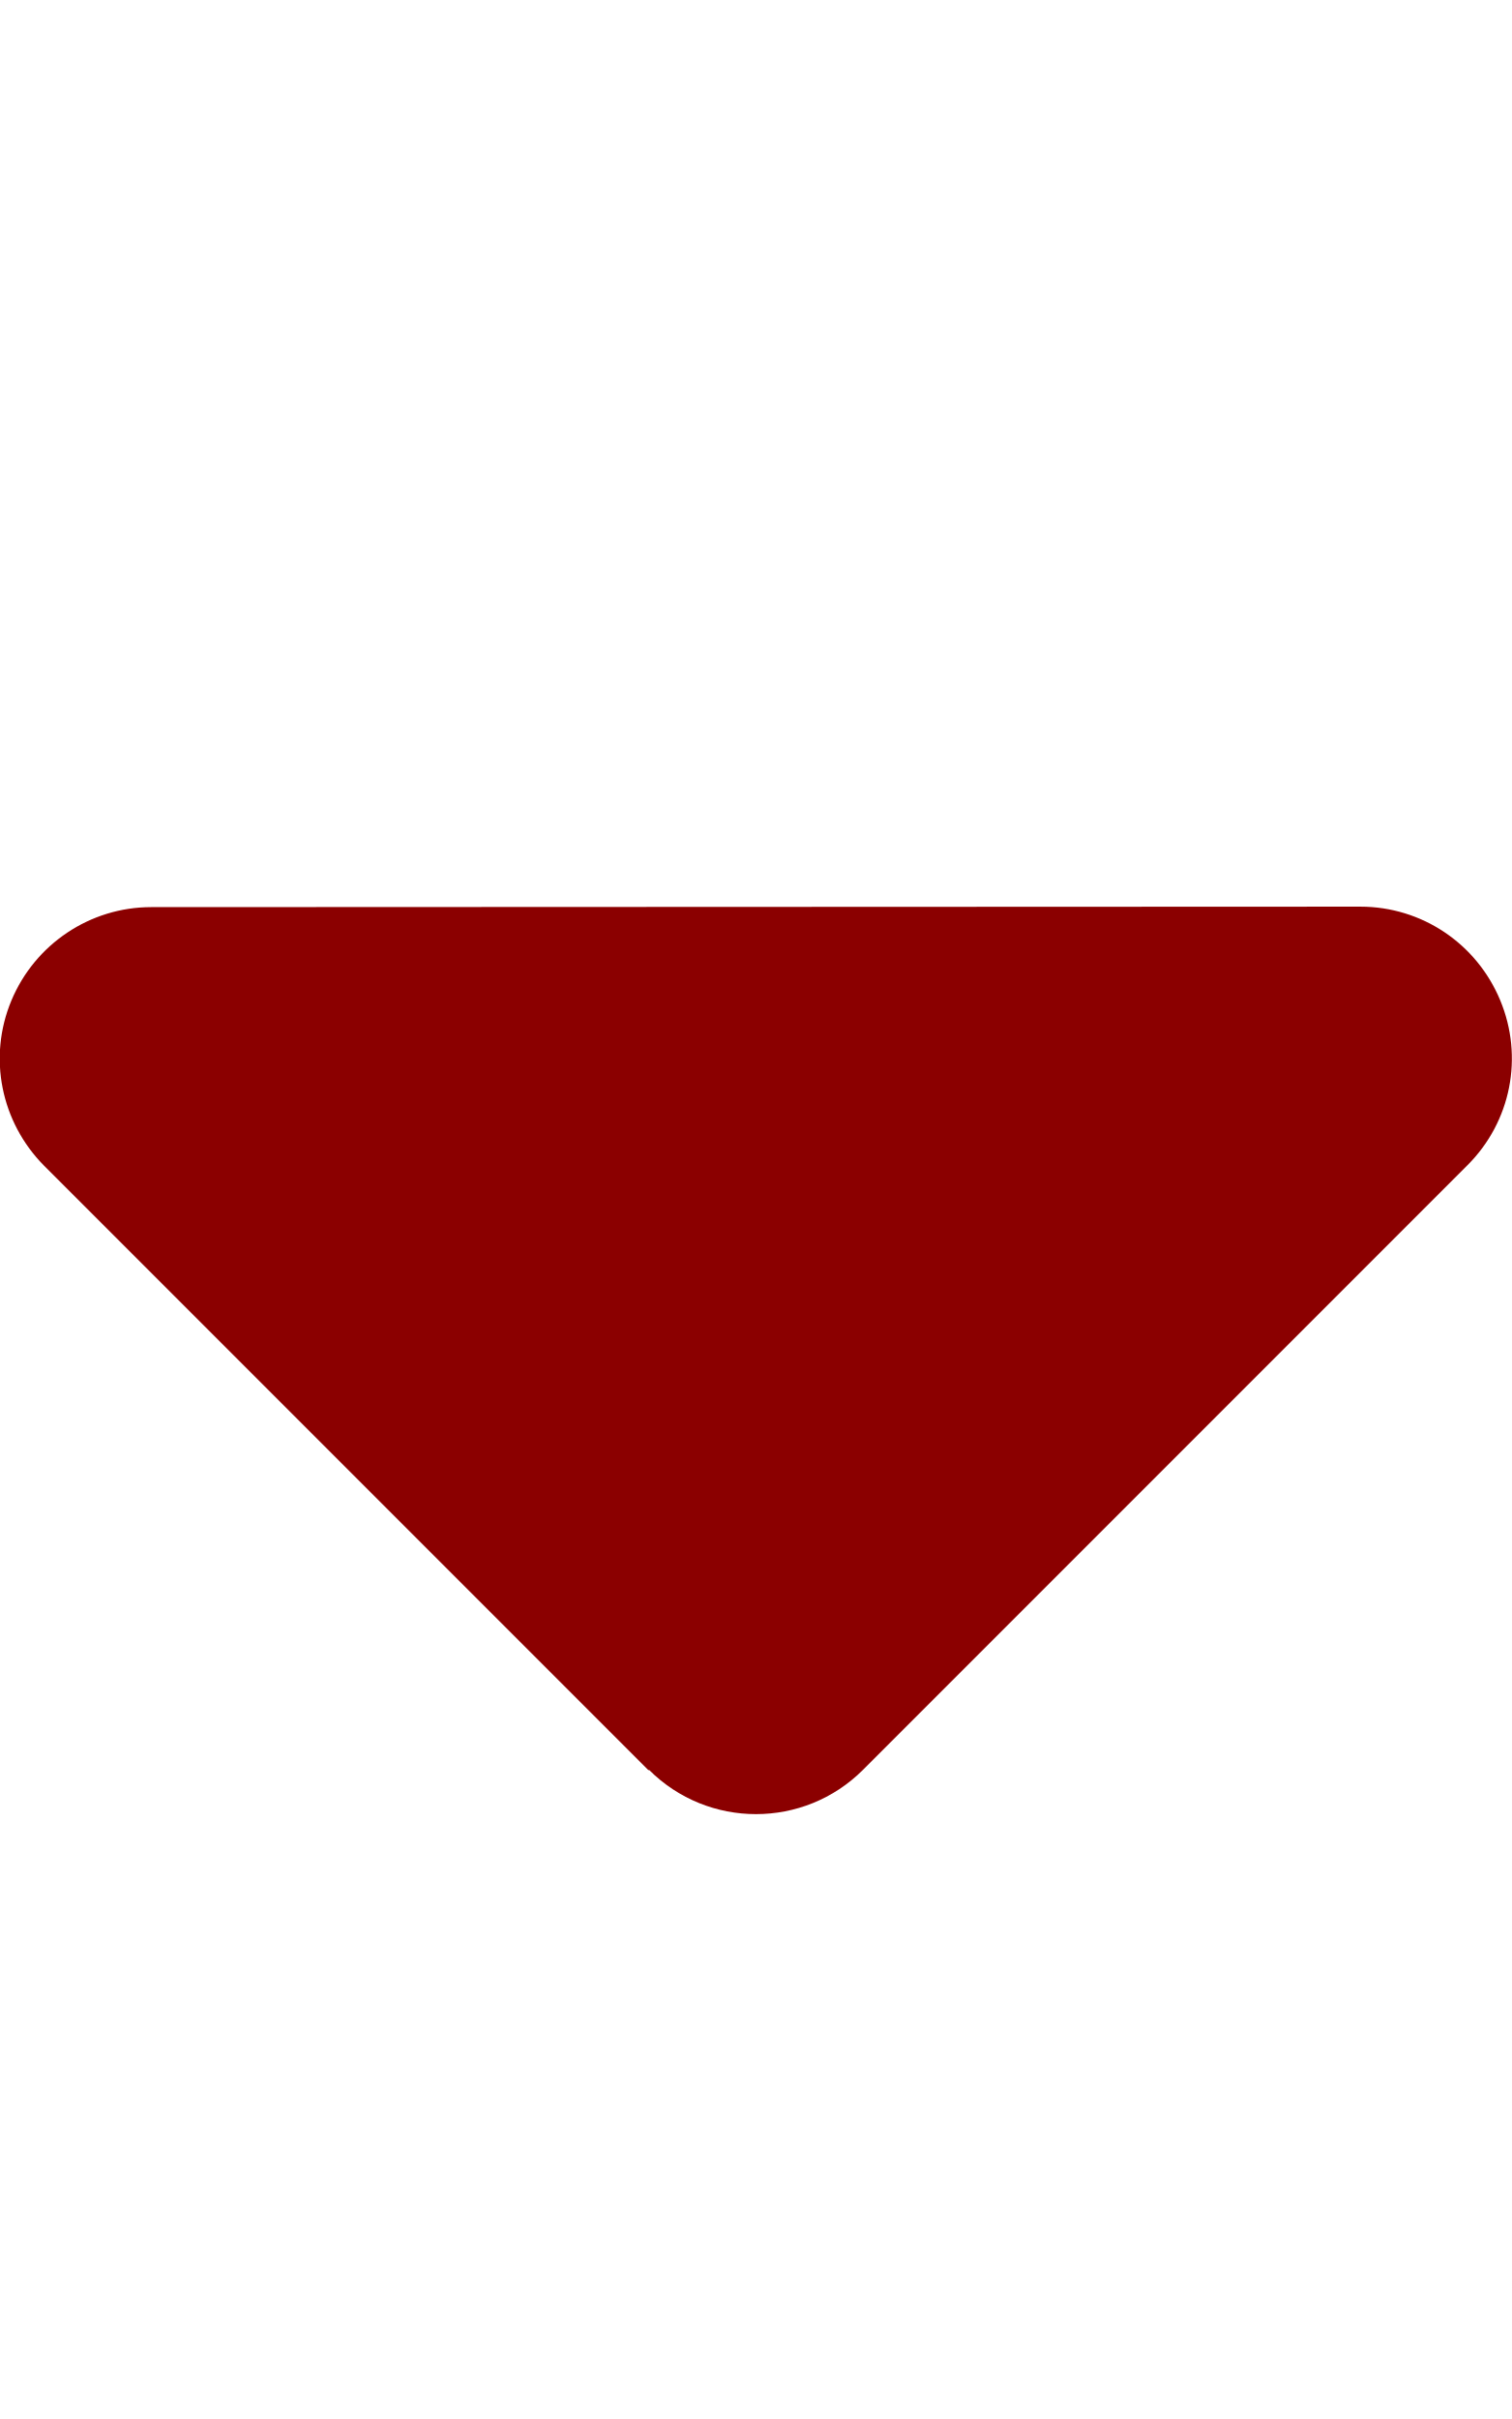
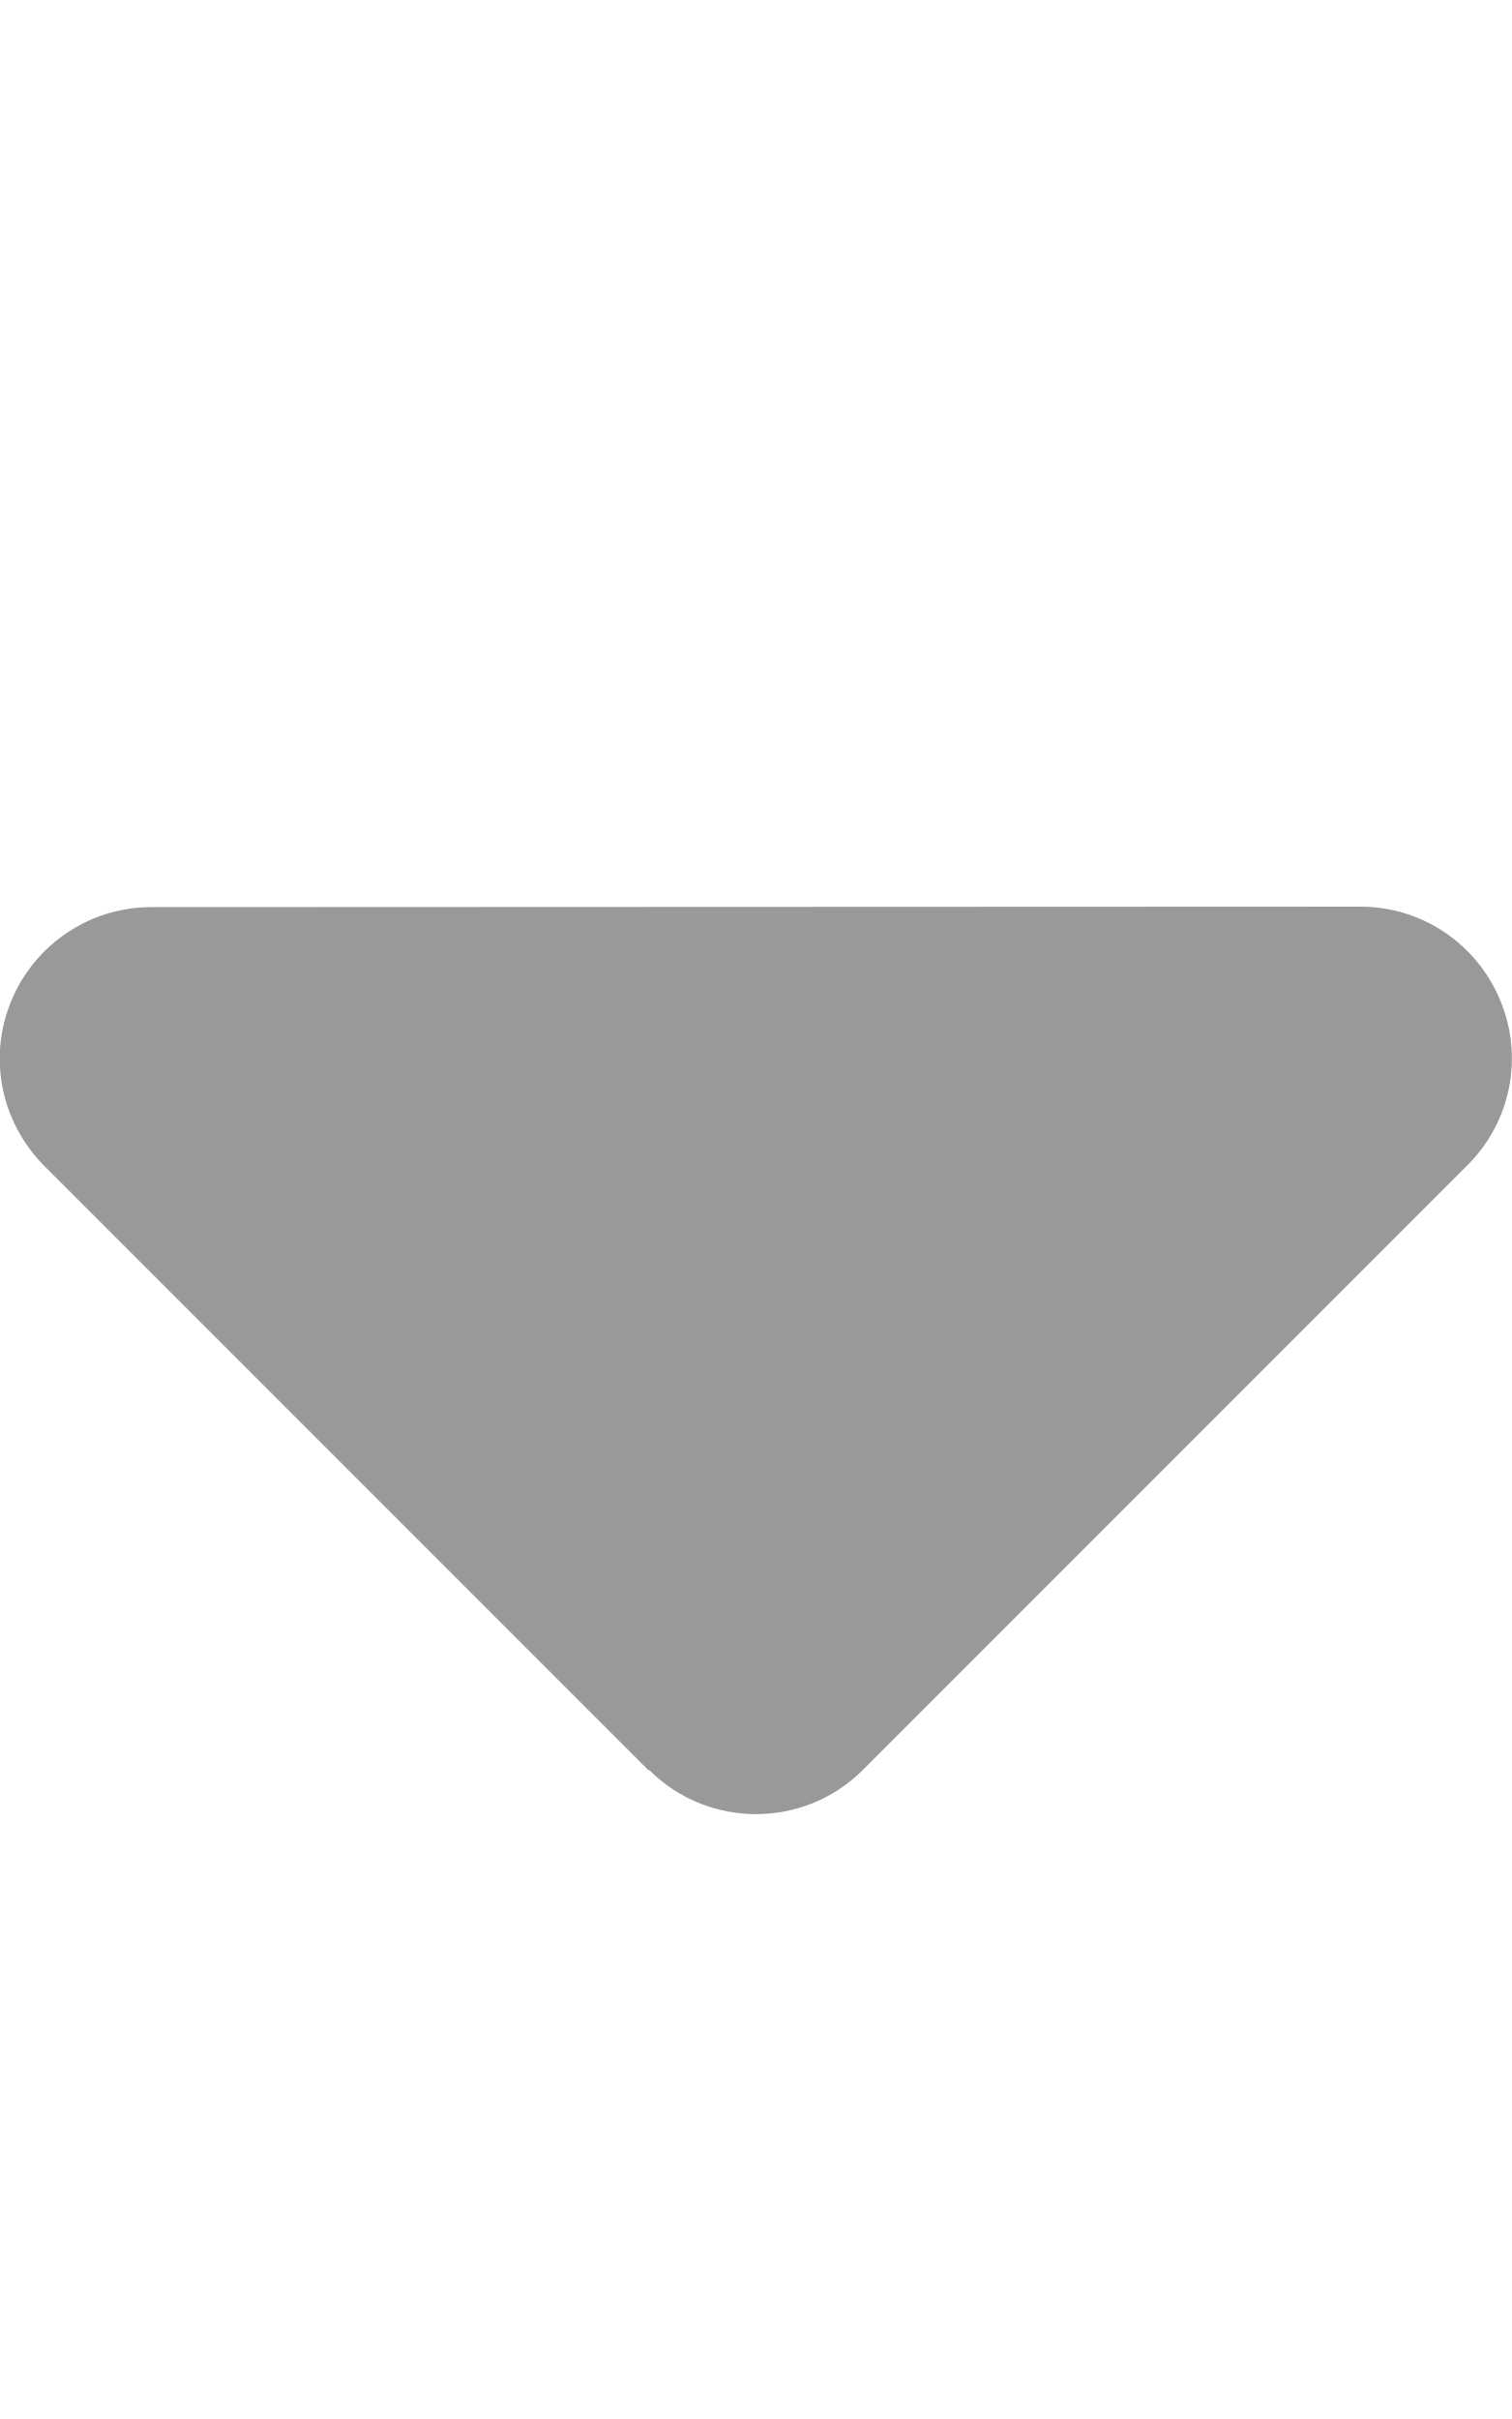
<svg xmlns="http://www.w3.org/2000/svg" viewBox="0 0 320 512">
-   <path fill="#8b0000" d="M137.4 374.6c12.5 12.5 32.8 12.5 45.3 0l128-128c9.2-9.2 11.9-22.9 6.9-34.9s-16.6-19.8-29.6-19.8L32 192c-12.9 0-24.6 7.8-29.6 19.8s-2.2 25.7 6.9 34.9l128 128z" />
+   <path fill="#999999" d="M137.4 374.6c12.5 12.5 32.8 12.5 45.3 0l128-128c9.2-9.2 11.9-22.9 6.9-34.9s-16.6-19.8-29.6-19.8L32 192c-12.9 0-24.6 7.8-29.6 19.8s-2.2 25.7 6.9 34.9l128 128z" />
</svg>
